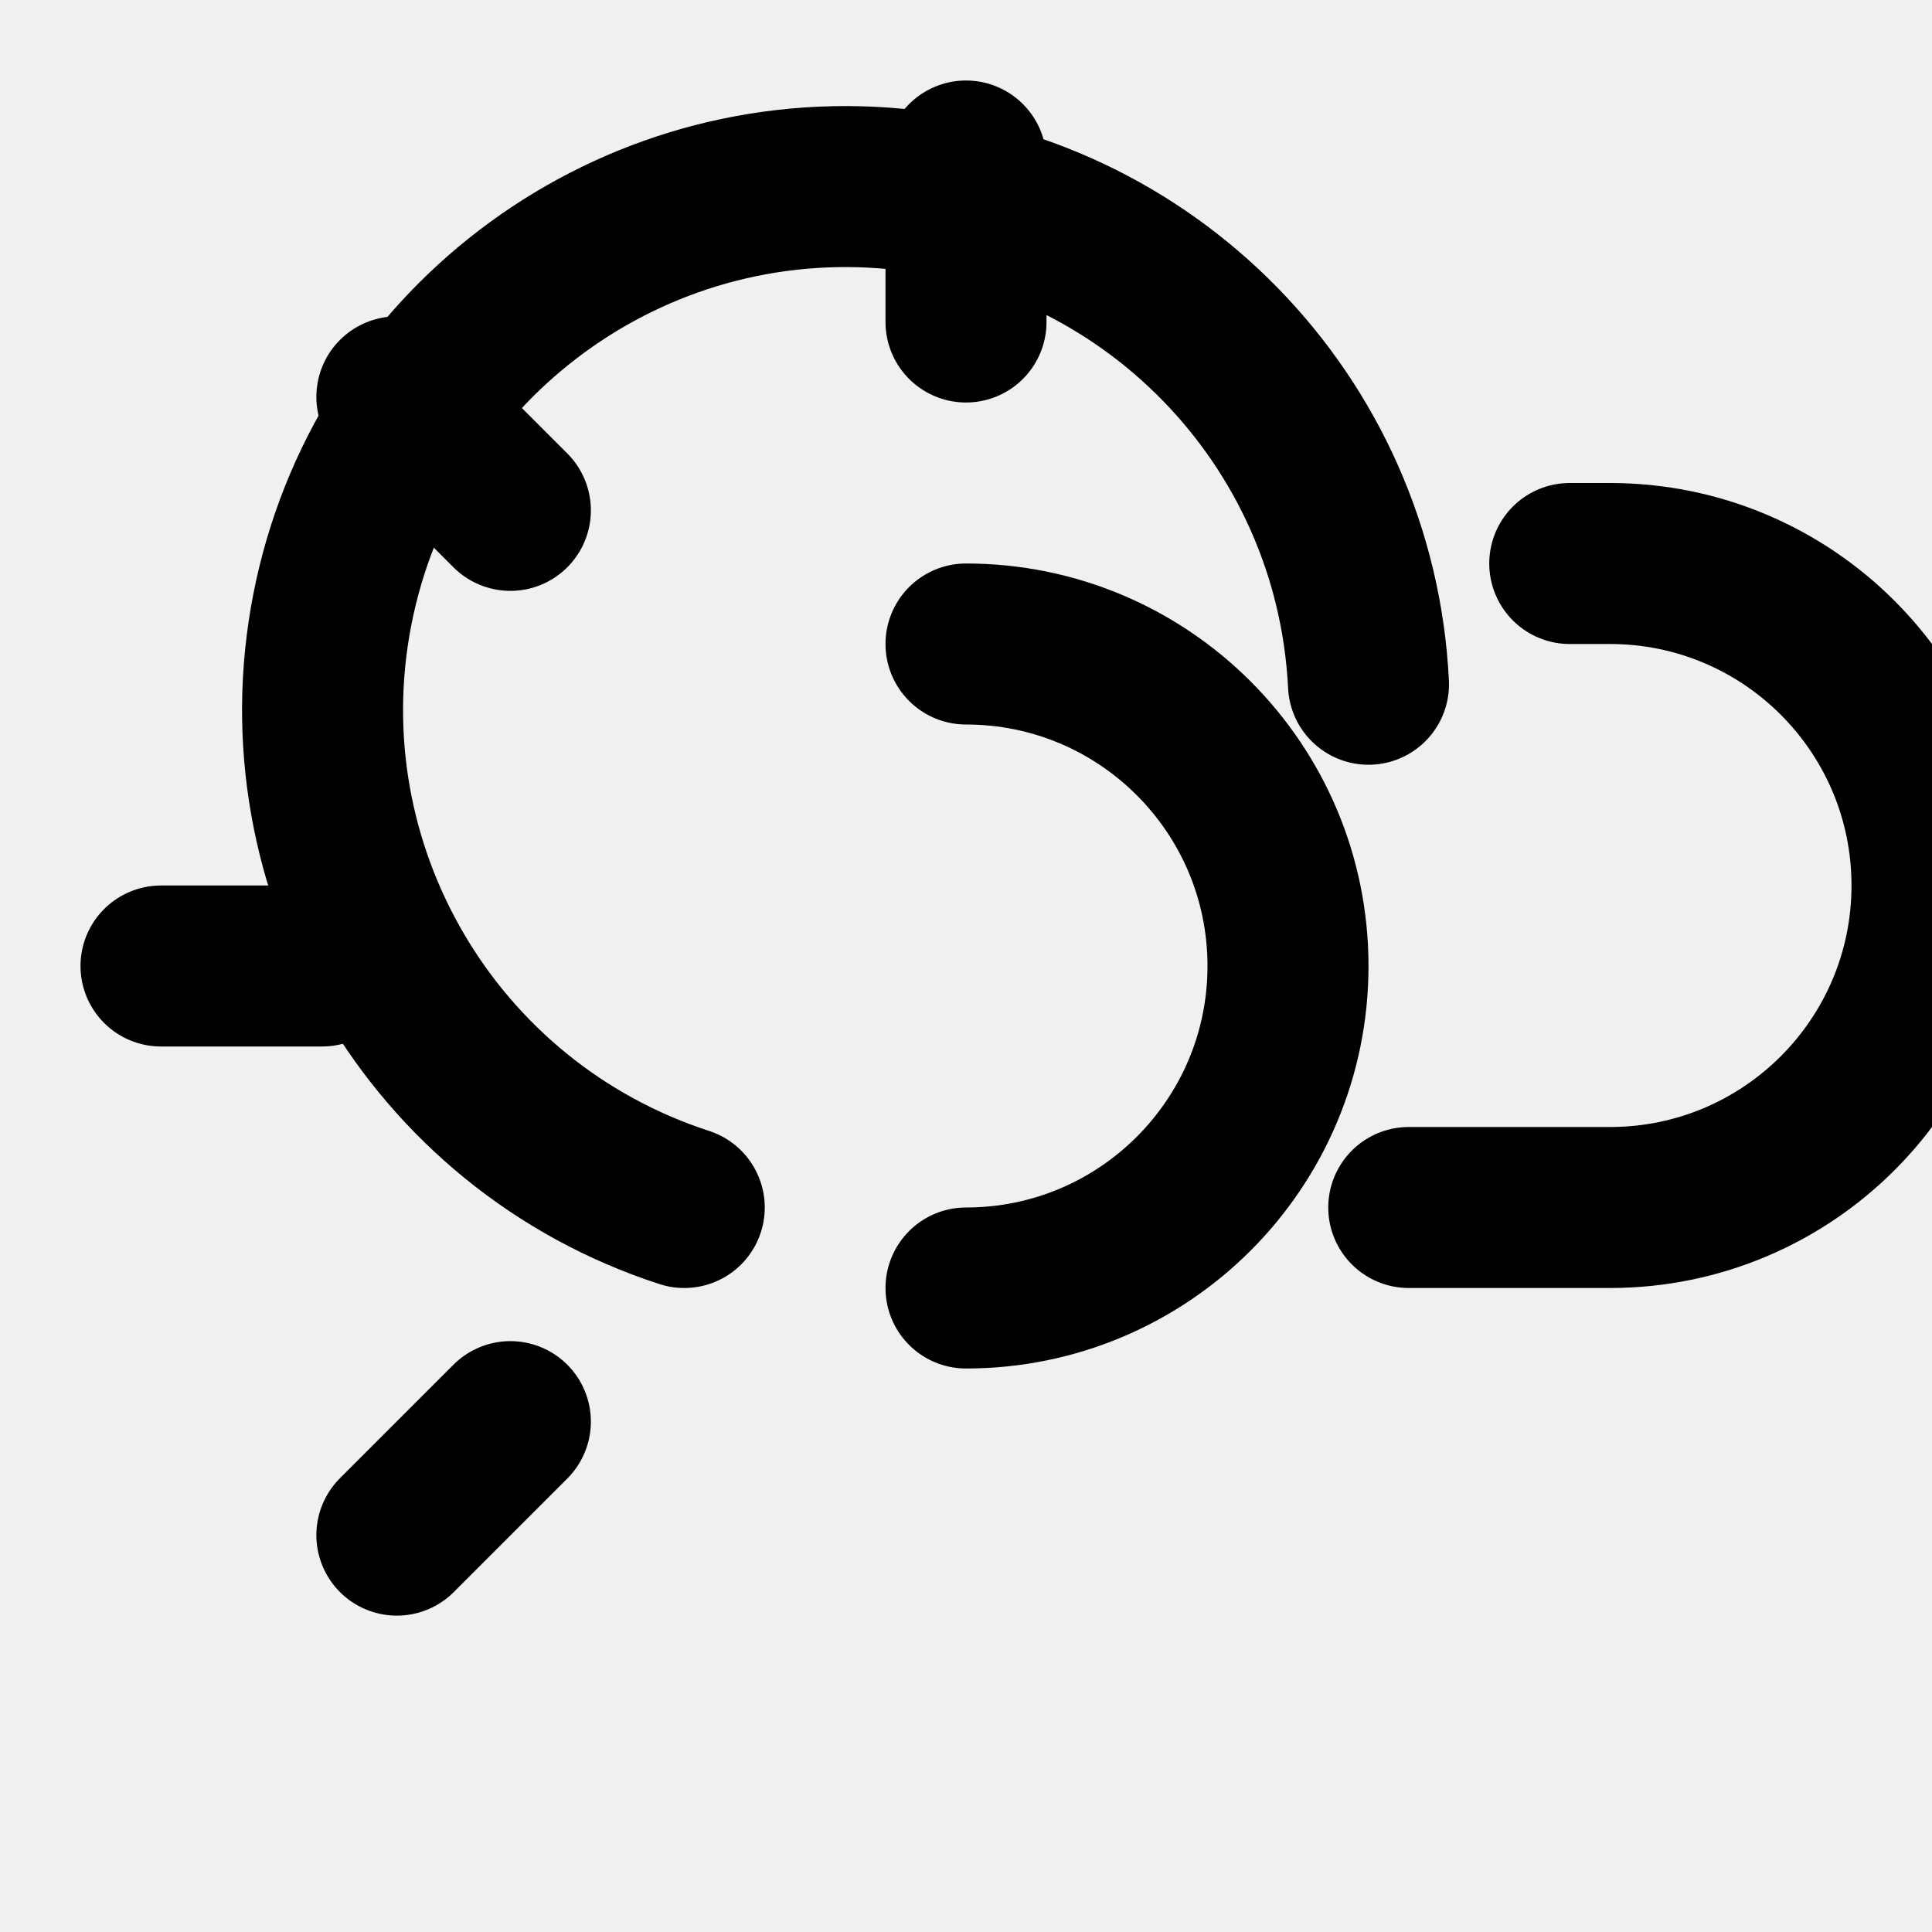
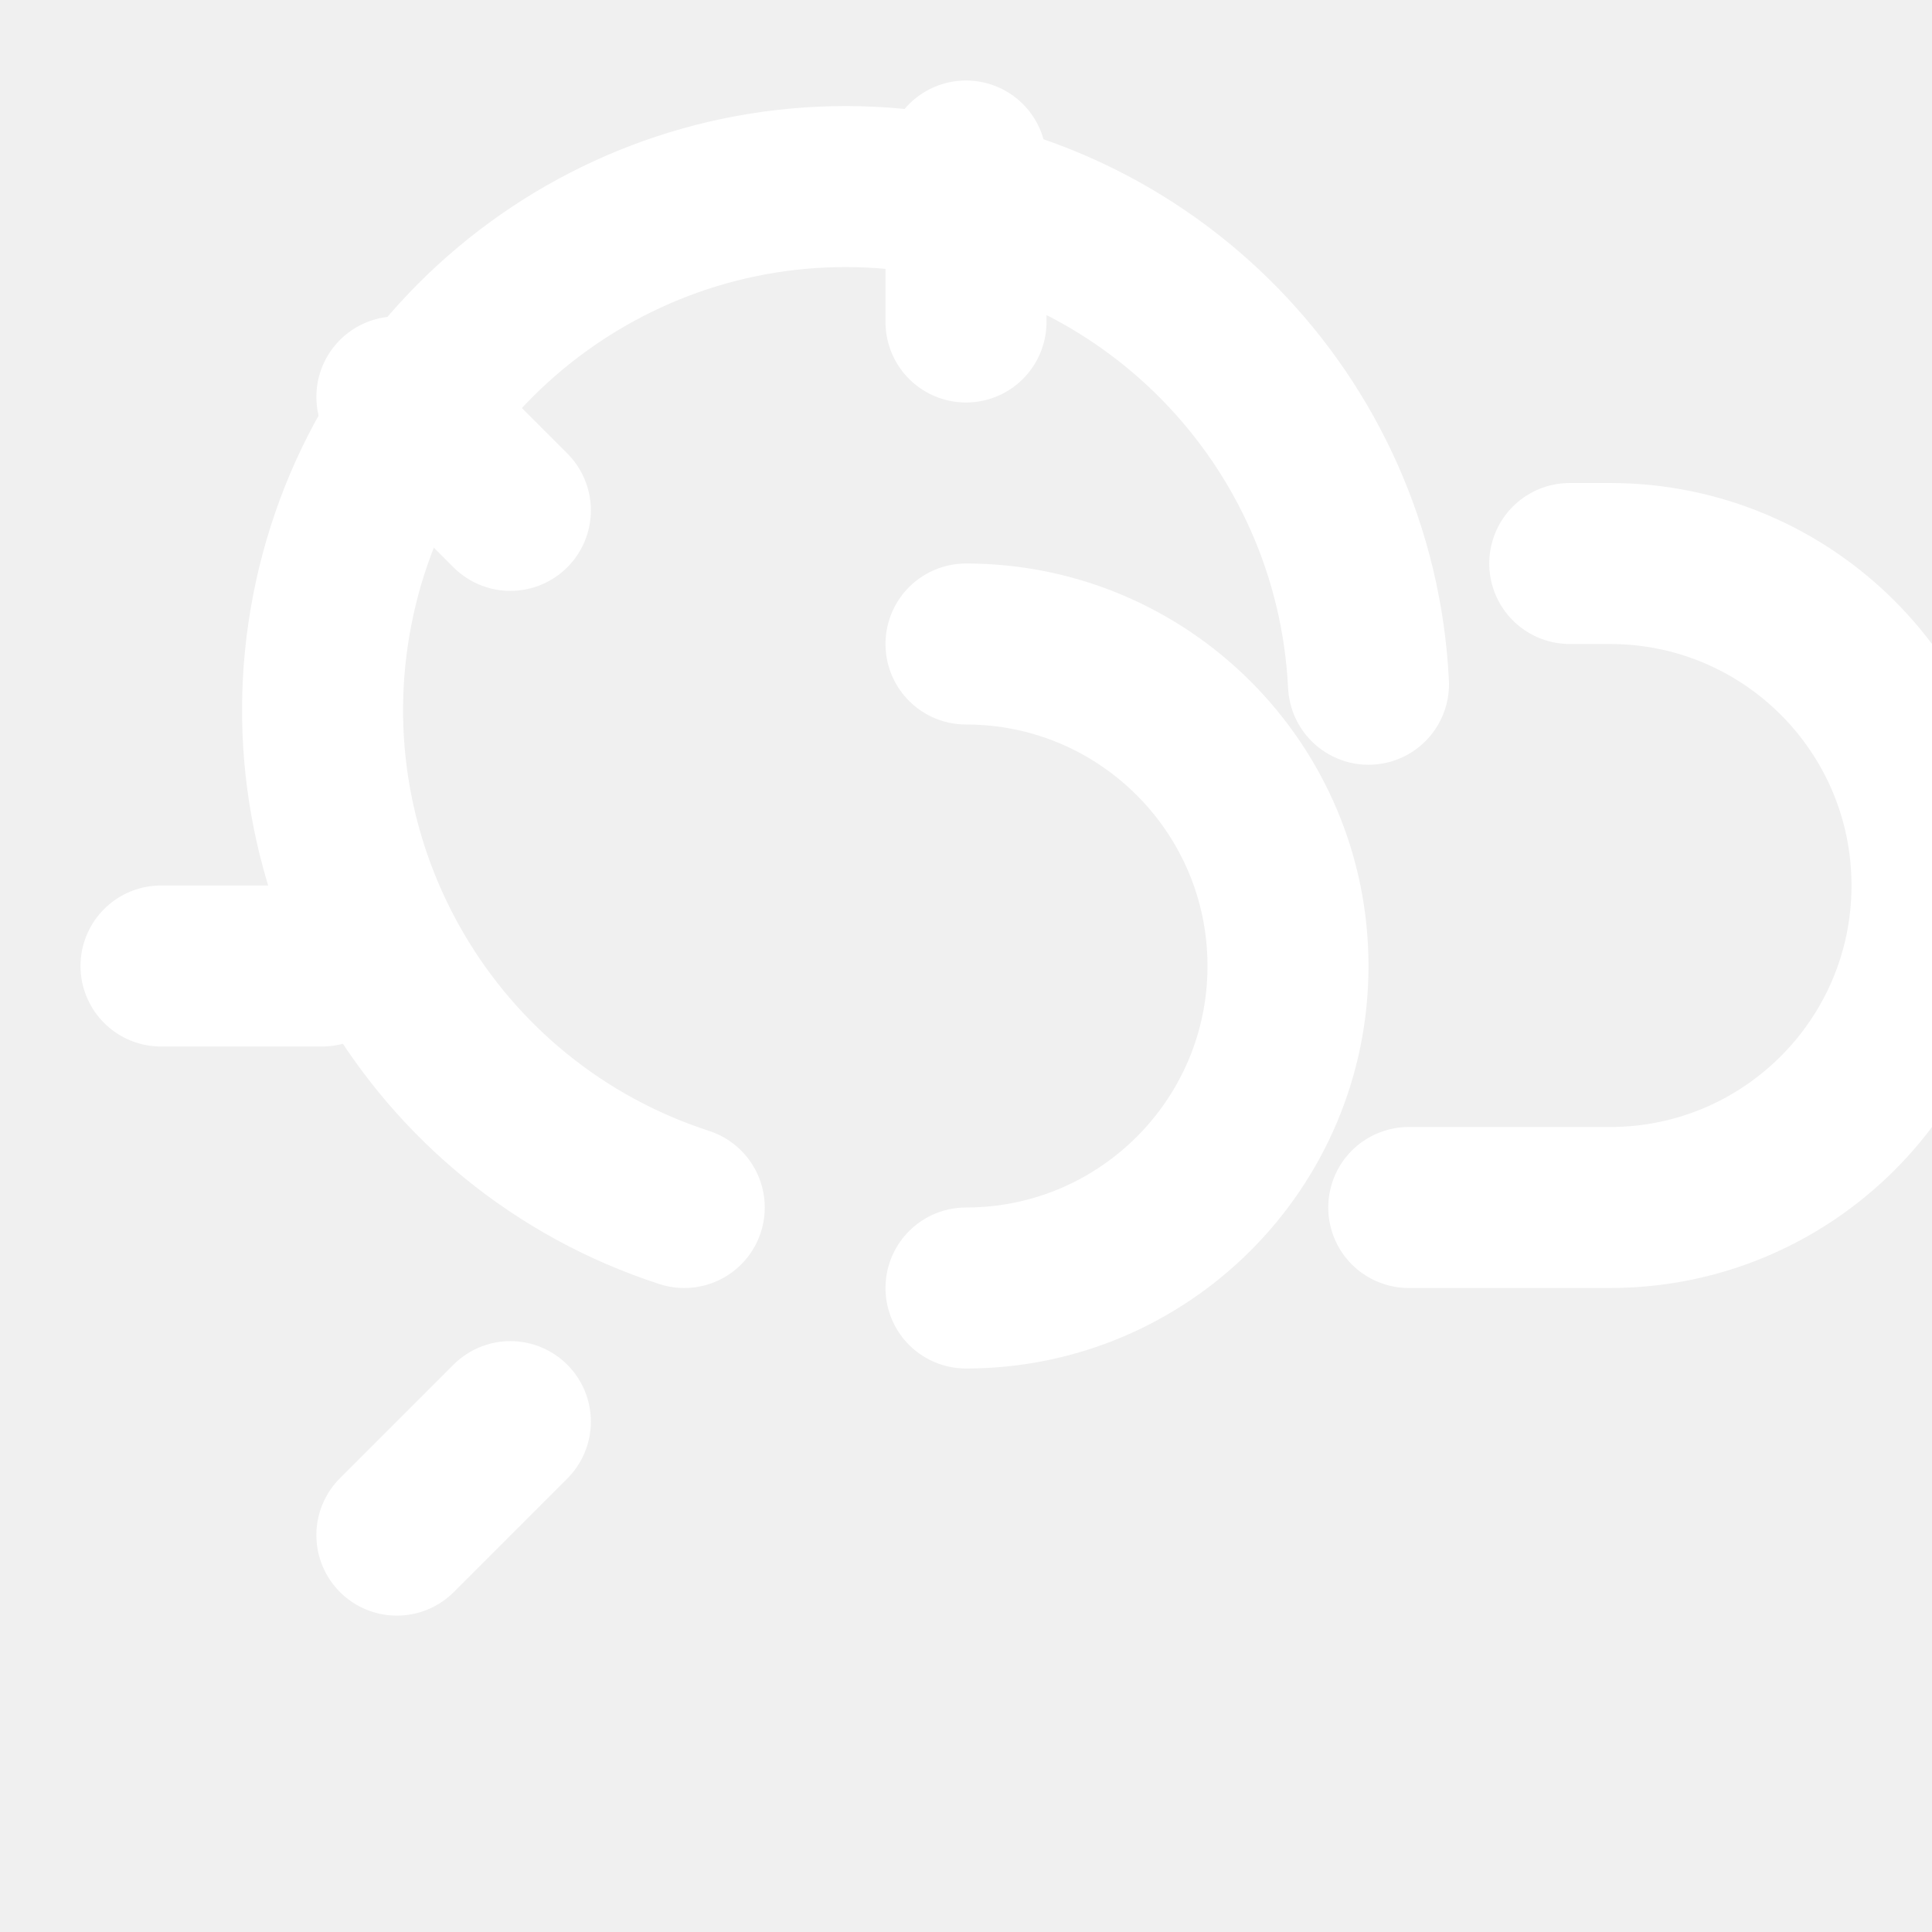
- <svg xmlns="http://www.w3.org/2000/svg" width="24" height="24" viewBox="0 0 24 24" fill="none" stroke="currentColor" stroke-width="2" stroke-linecap="round" stroke-linejoin="round">
+ <svg xmlns="http://www.w3.org/2000/svg" width="24" height="24" viewBox="0 0 24 24" fill="none" stroke="#FFFFFF" stroke-width="2" stroke-linecap="round" stroke-linejoin="round">
  <path d="M12 2v2" />
  <path d="M12 8a4 4 0 0 1 0 8" />
  <path d="m4.93 4.93 1.41 1.41" />
  <path d="M2 12h2" />
  <path d="m4.93 19.07 1.41-1.41" />
  <path d="M17.5 15h2.5a4 4 0 0 0 0-8h-.5" />
  <path d="M8.5 15A6.5 6.5 0 1 1 17 8.5" />
</svg>
